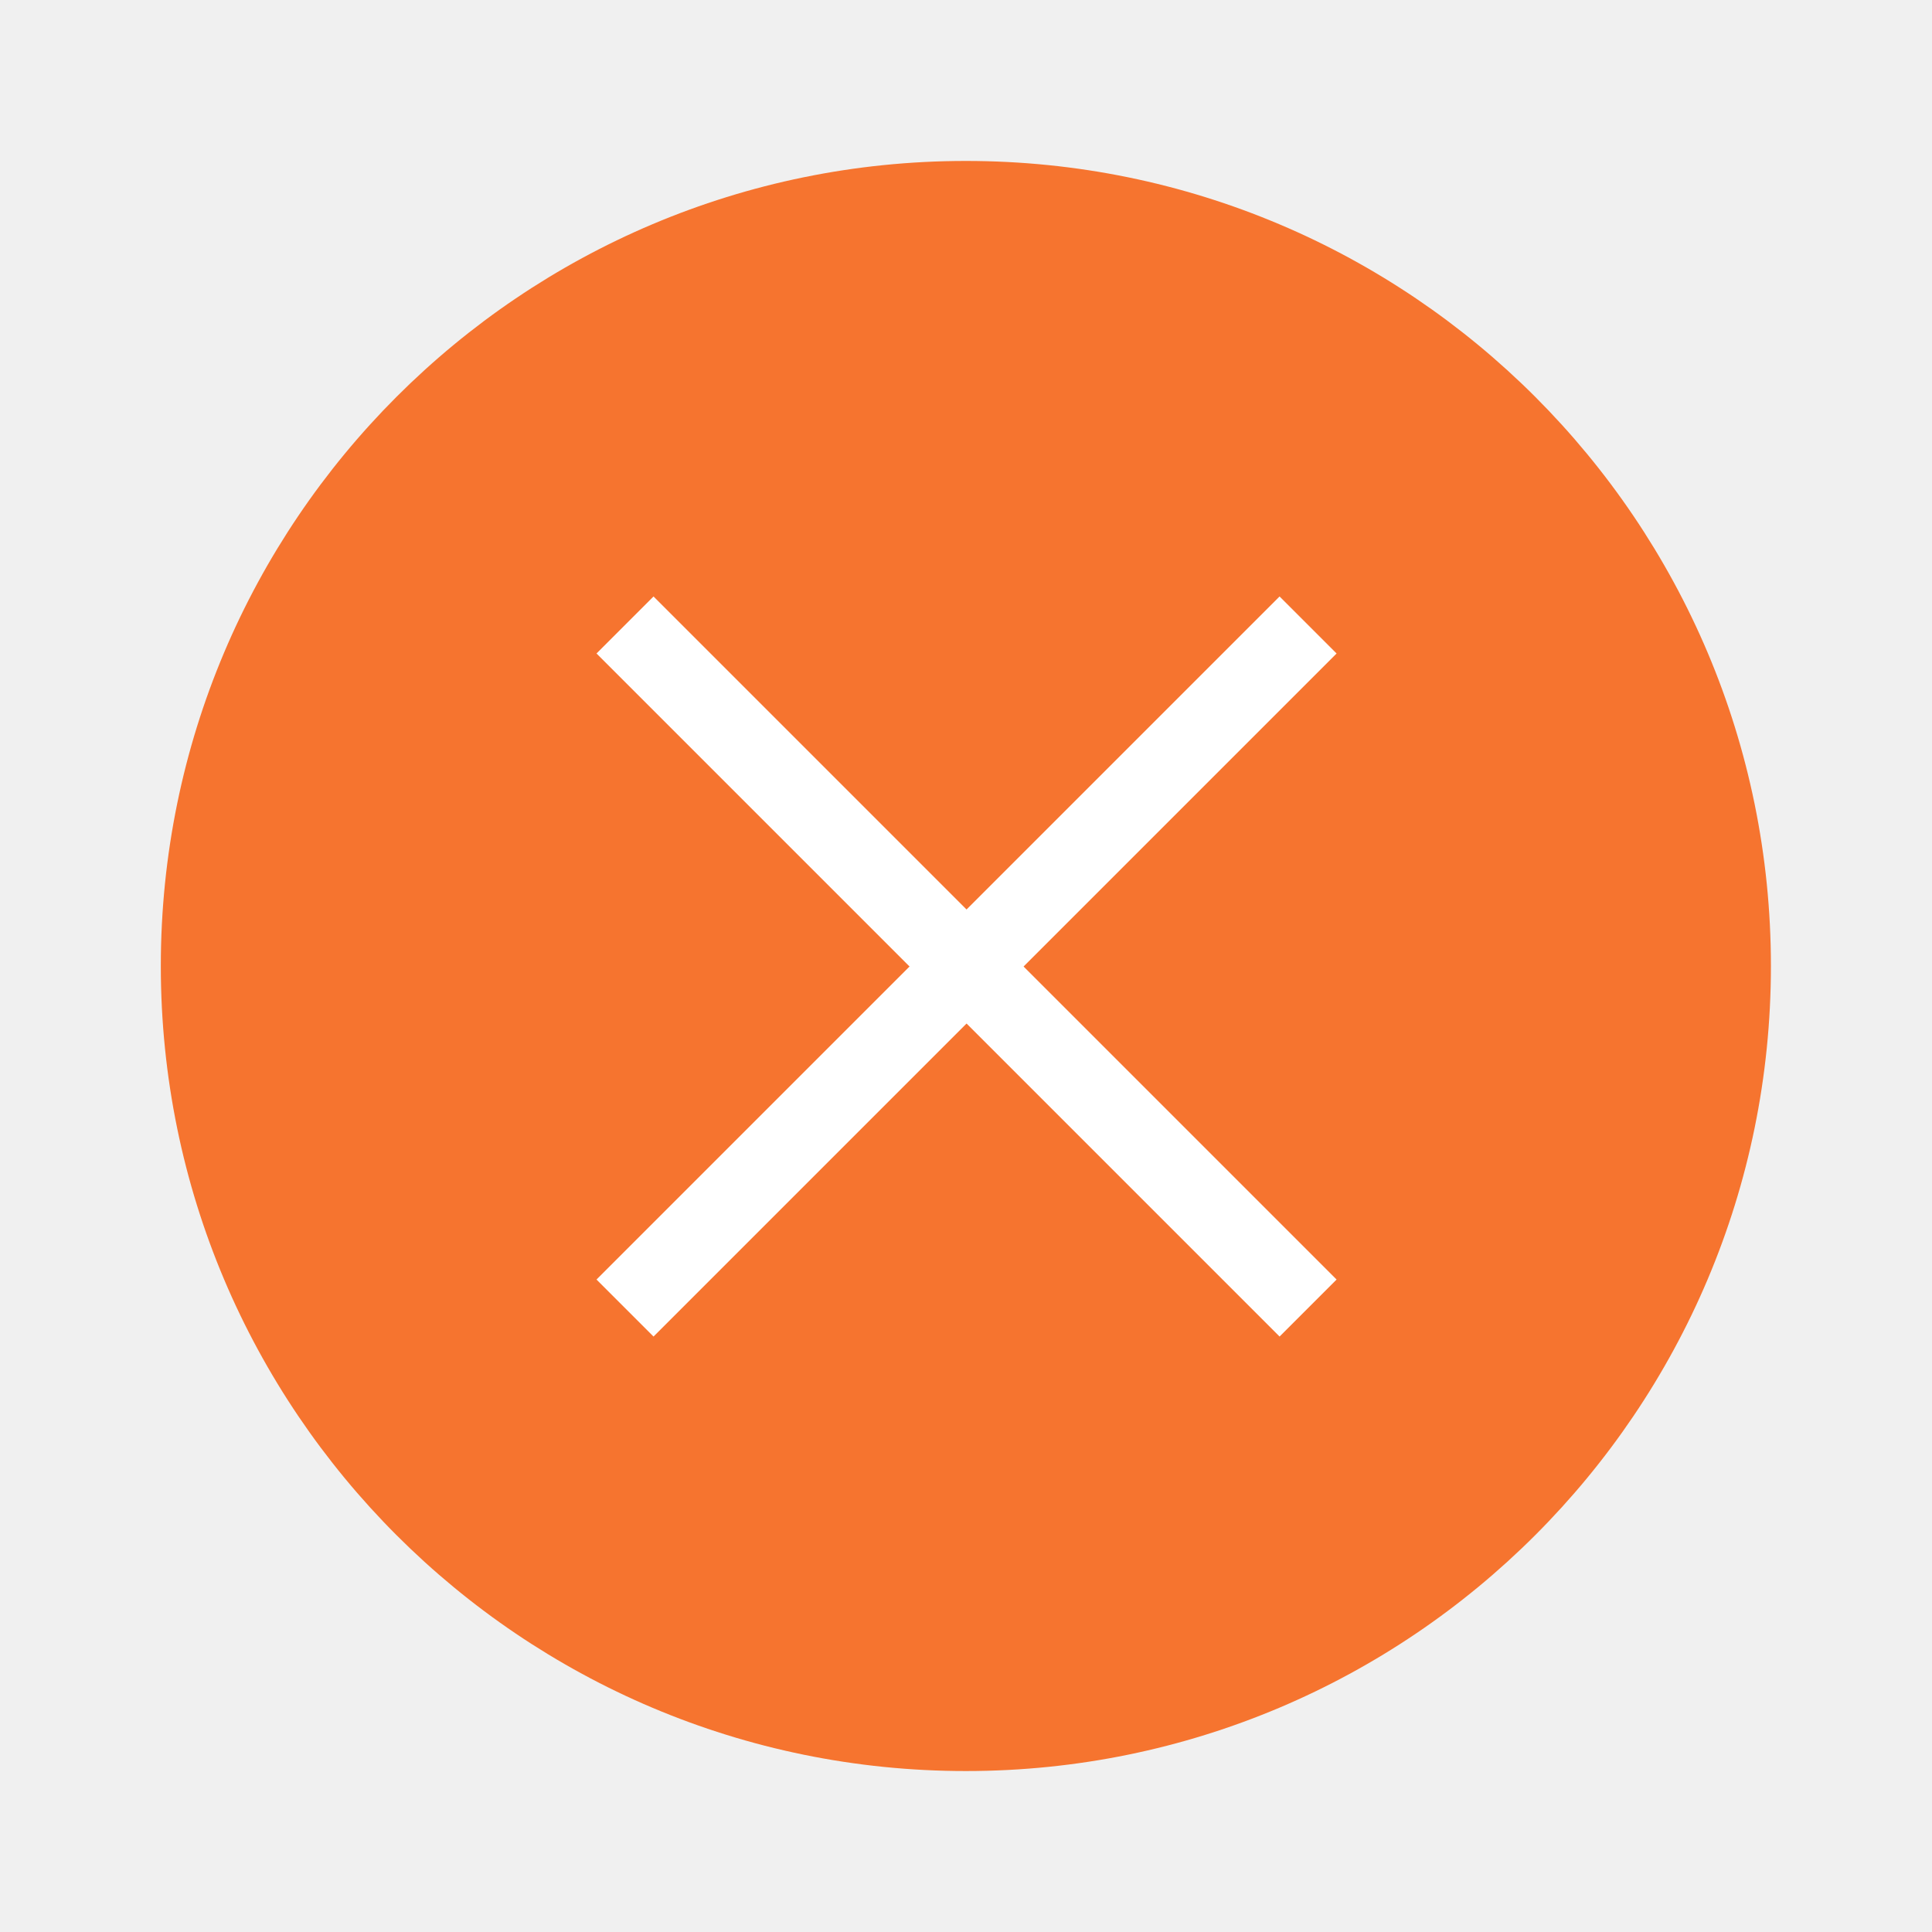
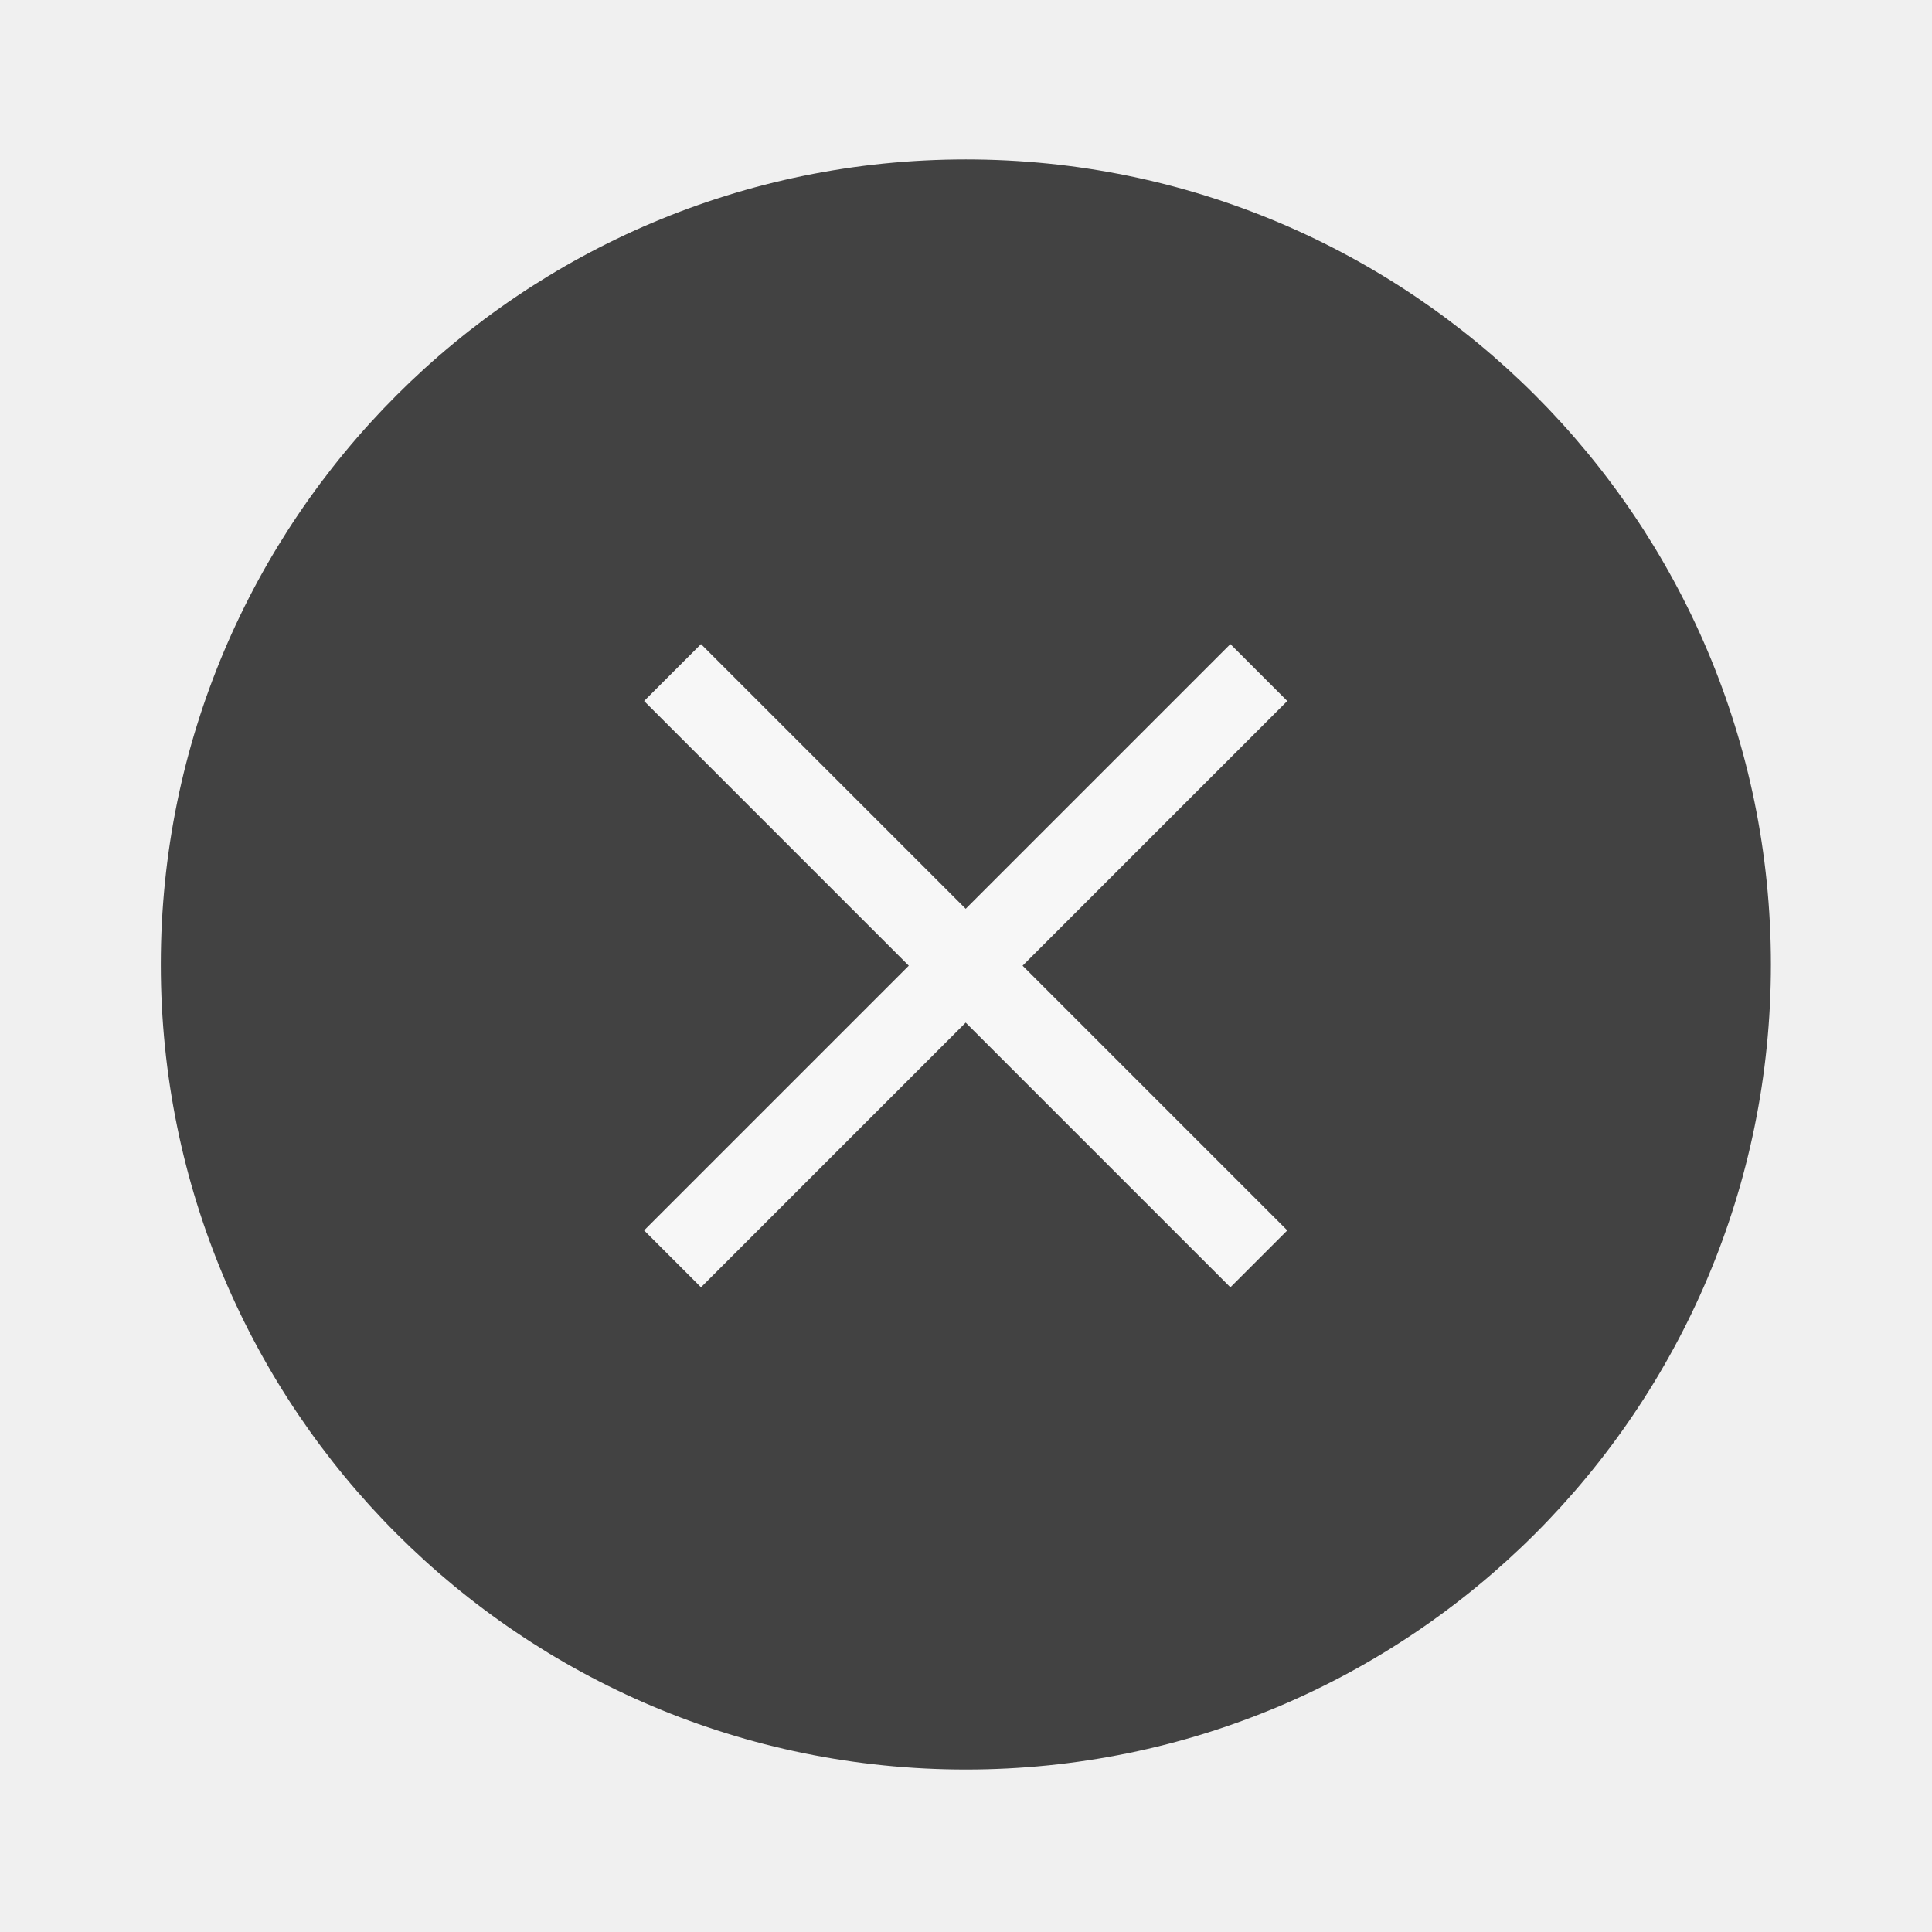
- <svg xmlns="http://www.w3.org/2000/svg" width="24" height="24" version="1.1" viewBox="0 0 6.35 6.35" id="svg4636">
-   <defs id="defs4640" />
-   <g transform="translate(0.2645638,-290.915)" id="g4634">
-     <circle style="fill:#f6742f;stroke-width:0.661;opacity:1" id="circle4626" r="2.646" cy="294.09" cx="2.91" />
-     <g style="fill:#ffffff;stroke-width:0.29;opacity:1" id="g4632" transform="rotate(-45,2.9104,294.09)">
-       <rect id="rect4628" height="0.265" width="3.175" y="293.96" x="1.323" />
-       <rect id="rect4630" height="0.265" width="3.175" y="2.778" x="-295.68" transform="rotate(-90)" />
-     </g>
+ <svg xmlns="http://www.w3.org/2000/svg" width="24" height="24" version="1.1" viewBox="0 0 6.35 6.35">
+   <g transform="translate(.26456 -290.92)">
+     <path d="m5.556 294.09a2.646 2.646 0 0 1-2.646 2.646 2.646 2.646 0 0 1-2.646-2.646 2.646 2.646 0 0 1 2.646-2.646 2.646 2.646 0 0 1 2.646 2.646z" fill="#424242" stroke-width=".661" />
  </g>
+   <path d="m2.304 2.117-0.187 0.187 0.87 0.87-0.87 0.87 0.187 0.187 0.87-0.87 0.87 0.87 0.187-0.187-0.87-0.87 0.87-0.87-0.187-0.187-0.87 0.87z" fill="#f7f7f7" stroke-width=".3" />
</svg>
